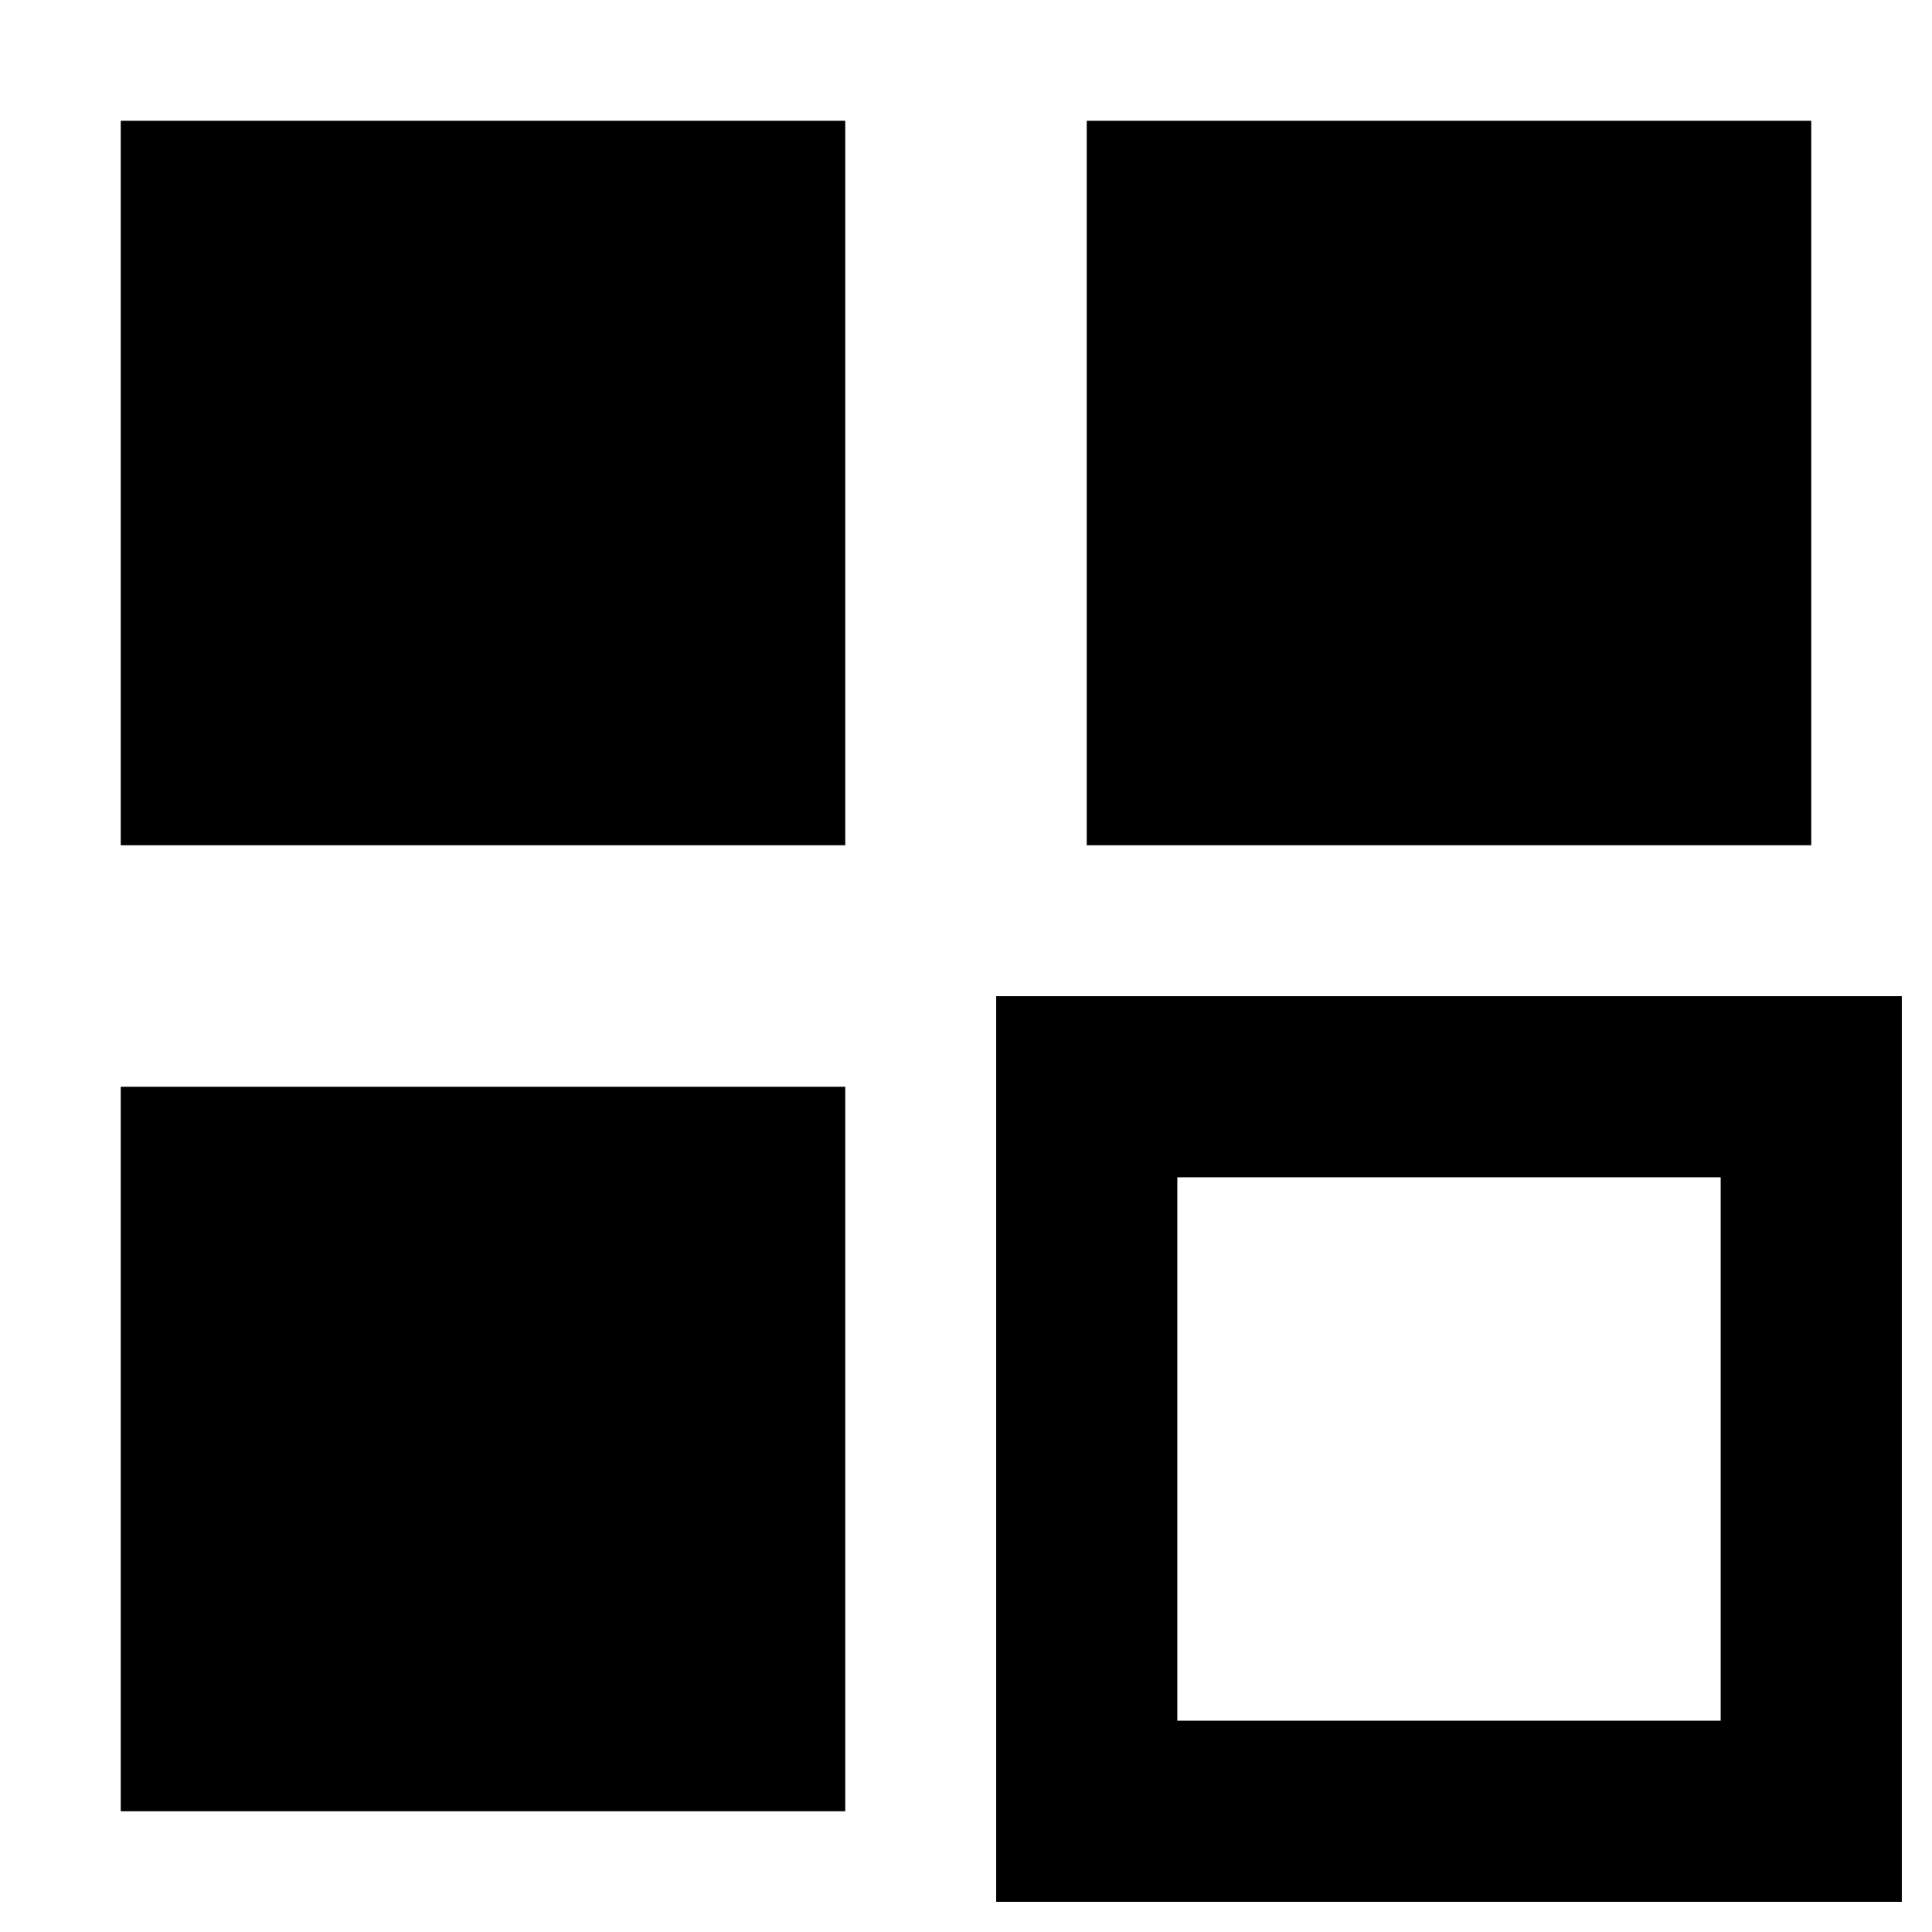
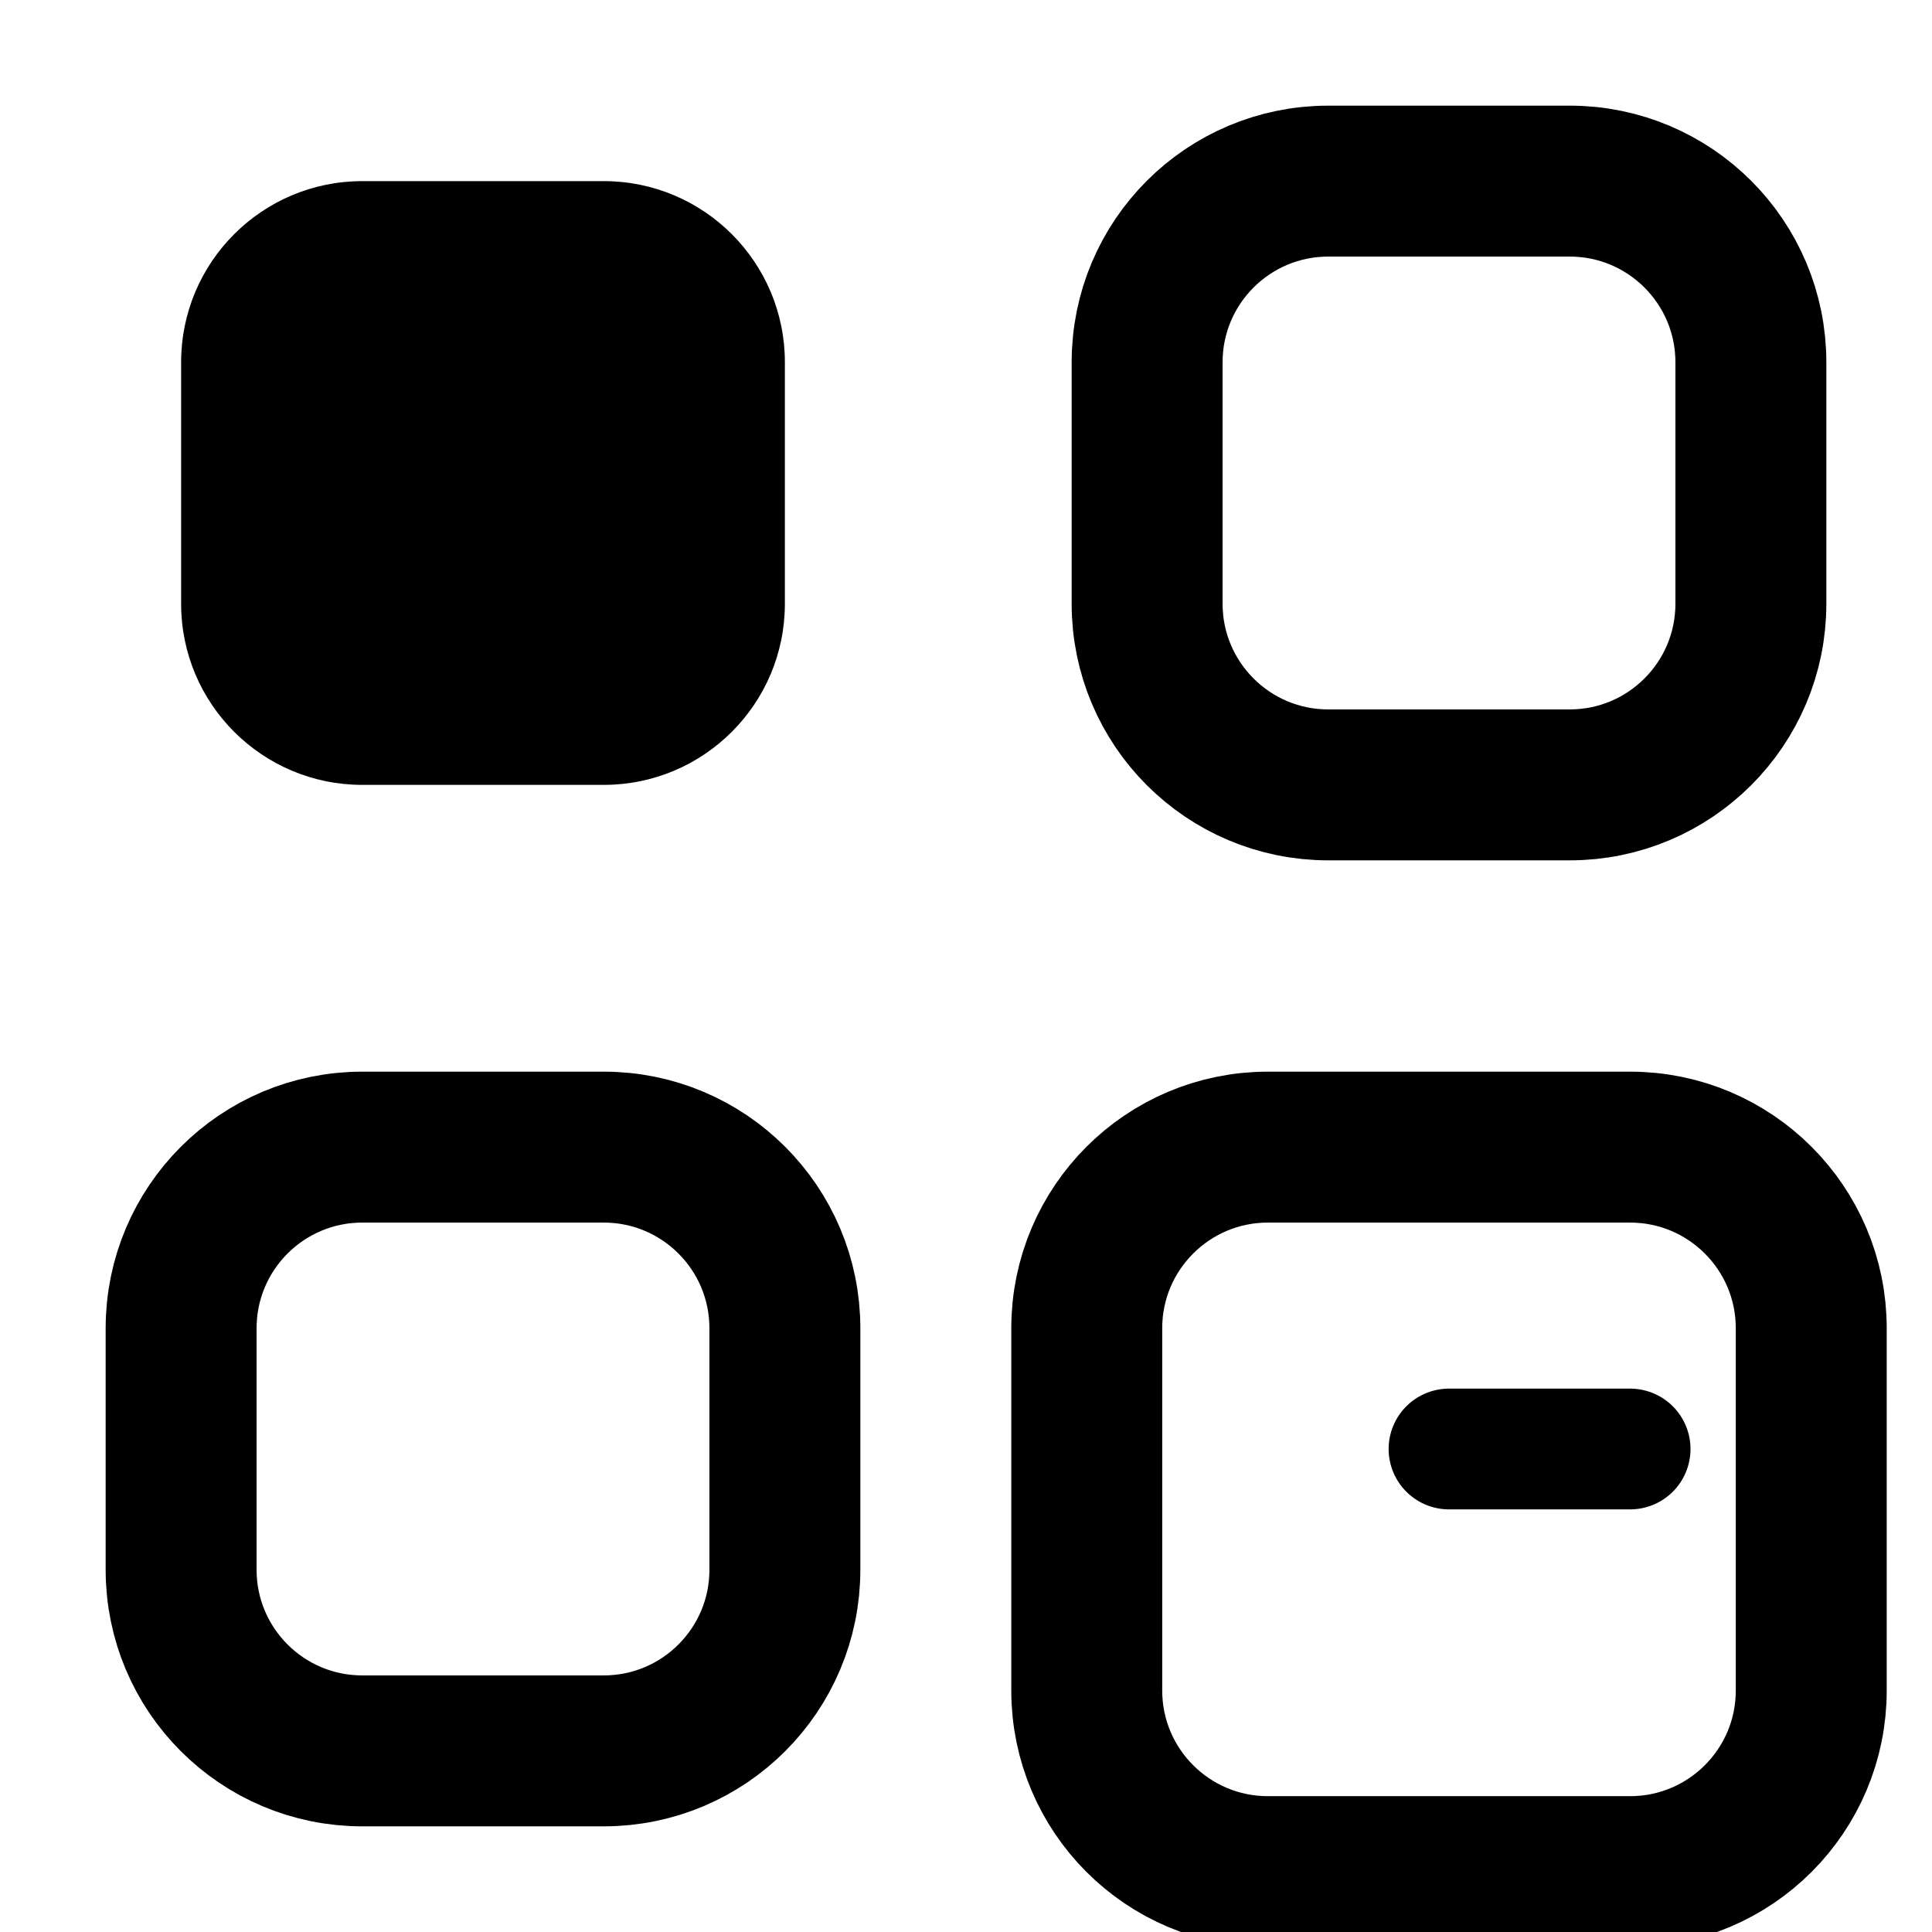
- <svg xmlns="http://www.w3.org/2000/svg" viewBox="0 0 32 32">
-   <rect x="2" y="2" width="12" height="12" fill="currentColor" />
-   <rect x="18" y="2" width="12" height="12" fill="currentColor" />
-   <rect x="2" y="18" width="12" height="12" fill="currentColor" />
-   <rect x="18" y="18" width="12" height="12" fill="none" stroke="currentColor" stroke-width="3" />
+ <svg xmlns="http://www.w3.org/2000/svg" viewBox="0 0 32 32" fill="none" stroke="currentColor" stroke-width="2.5" stroke-linecap="round" stroke-linejoin="round">
+   <rect x="3" y="3" width="10" height="10" rx="3" fill="currentColor" stroke="none" />
+   <rect x="19" y="3" width="10" height="10" rx="3" />
+   <rect x="3" y="19" width="10" height="10" rx="3" />
+   <path d="M21 19h6a3 3 0 0 1 3 3v6a3 3 0 0 1-3 3h-6a3 3 0 0 1-3-3v-6a3 3 0 0 1 3-3z" />
+   <path d="M24 24h3" stroke-width="2" />
</svg>
